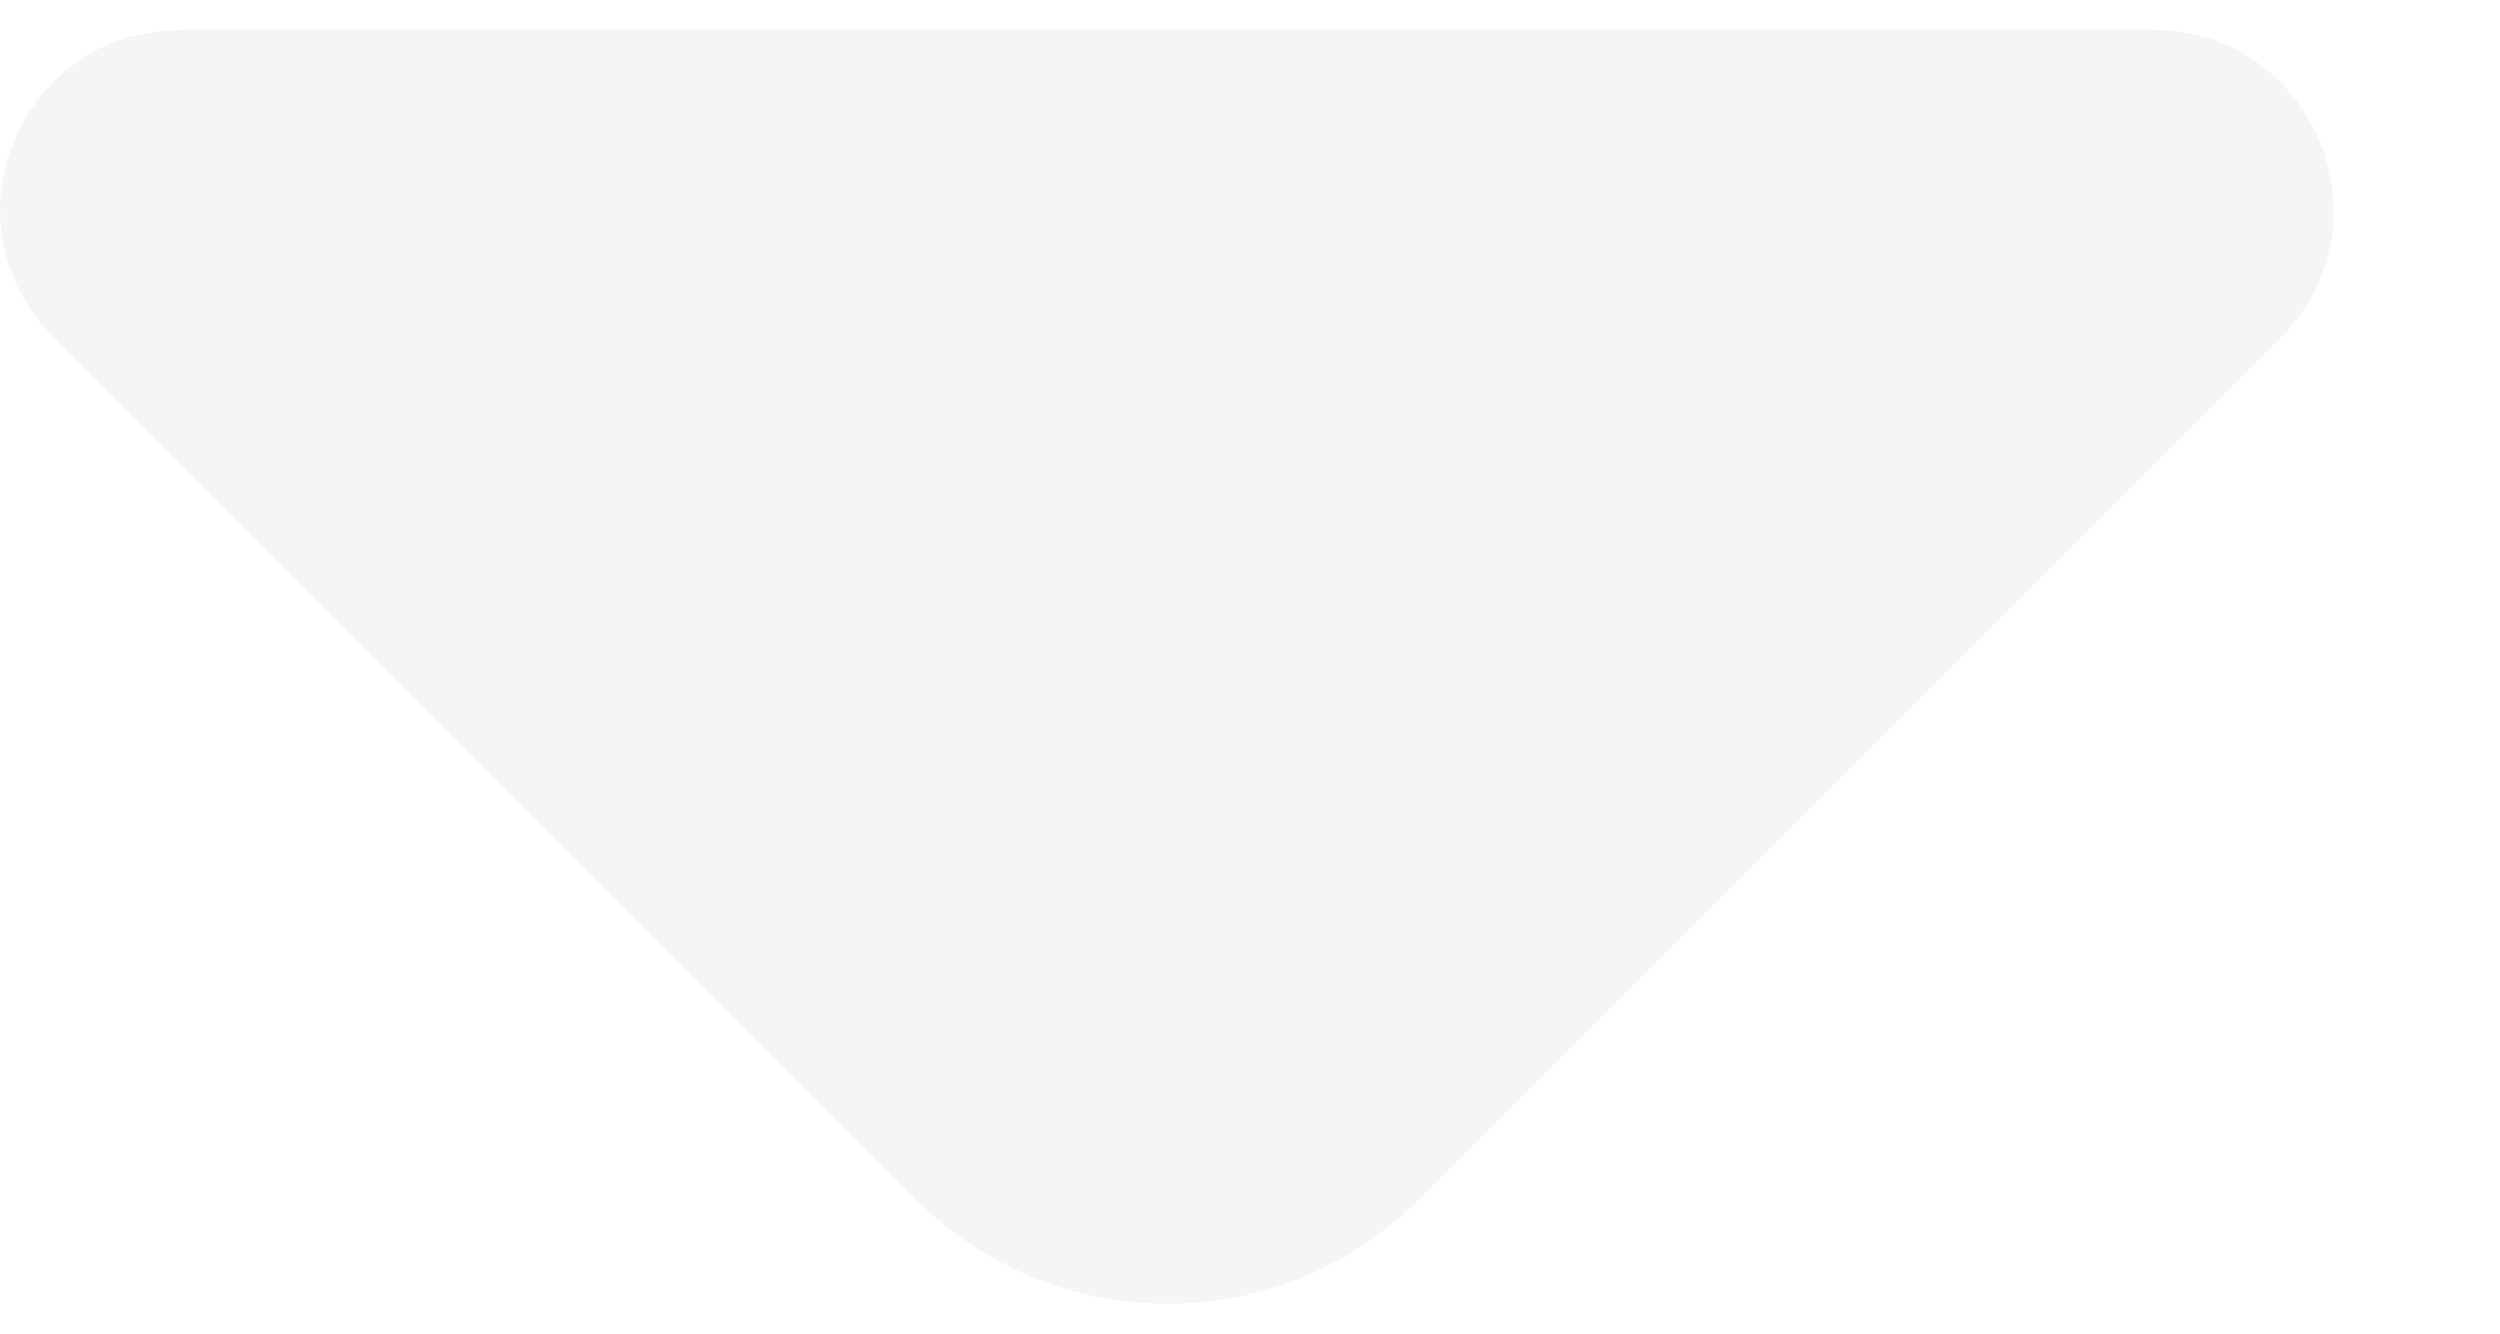
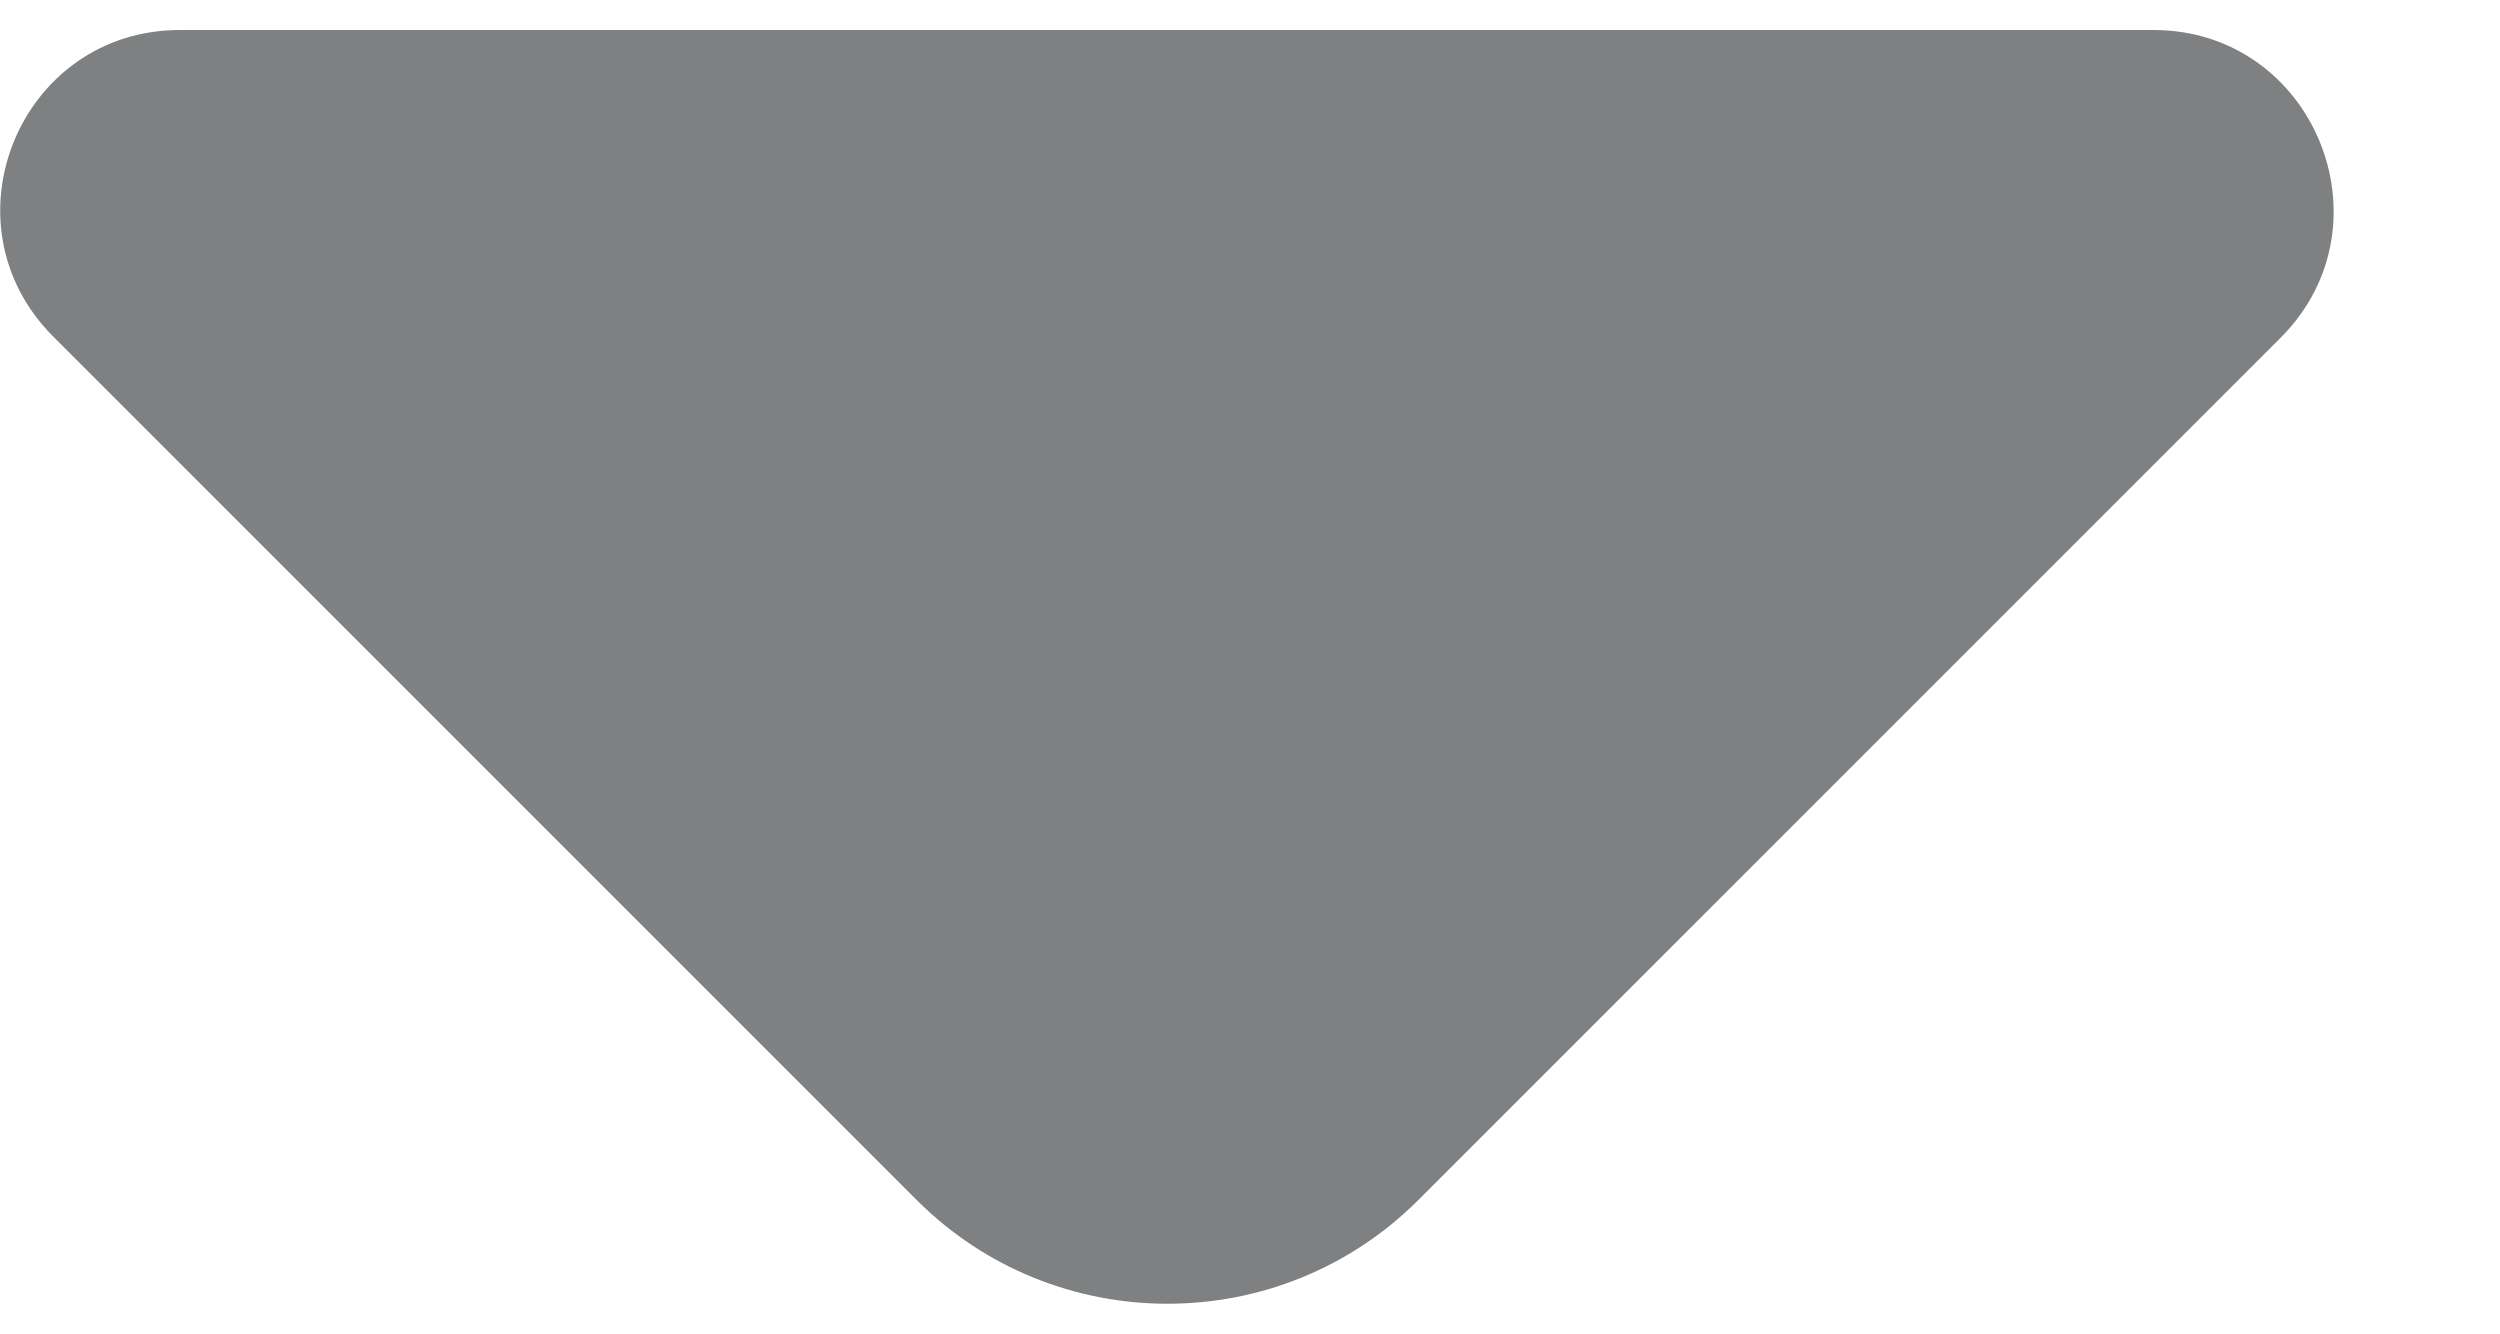
<svg xmlns="http://www.w3.org/2000/svg" width="15" height="8" viewBox="0 0 15 8" fill="none">
-   <path d="M12.92 0.18H6.69H1.08C0.12 0.18 -0.36 1.34 0.32 2.02L5.5 7.2C6.33 8.03 7.68 8.03 8.51 7.2L10.48 5.23L13.69 2.02C14.36 1.34 13.88 0.18 12.92 0.18Z" fill="#F5F5F5" />
+   <path d="M12.92 0.18H6.69H1.08C0.12 0.18 -0.36 1.34 0.32 2.02L5.5 7.2C6.33 8.03 7.68 8.03 8.51 7.2L10.48 5.23L13.69 2.02C14.36 1.34 13.88 0.18 12.92 0.18Z" fill="#7f8081" />
</svg>
